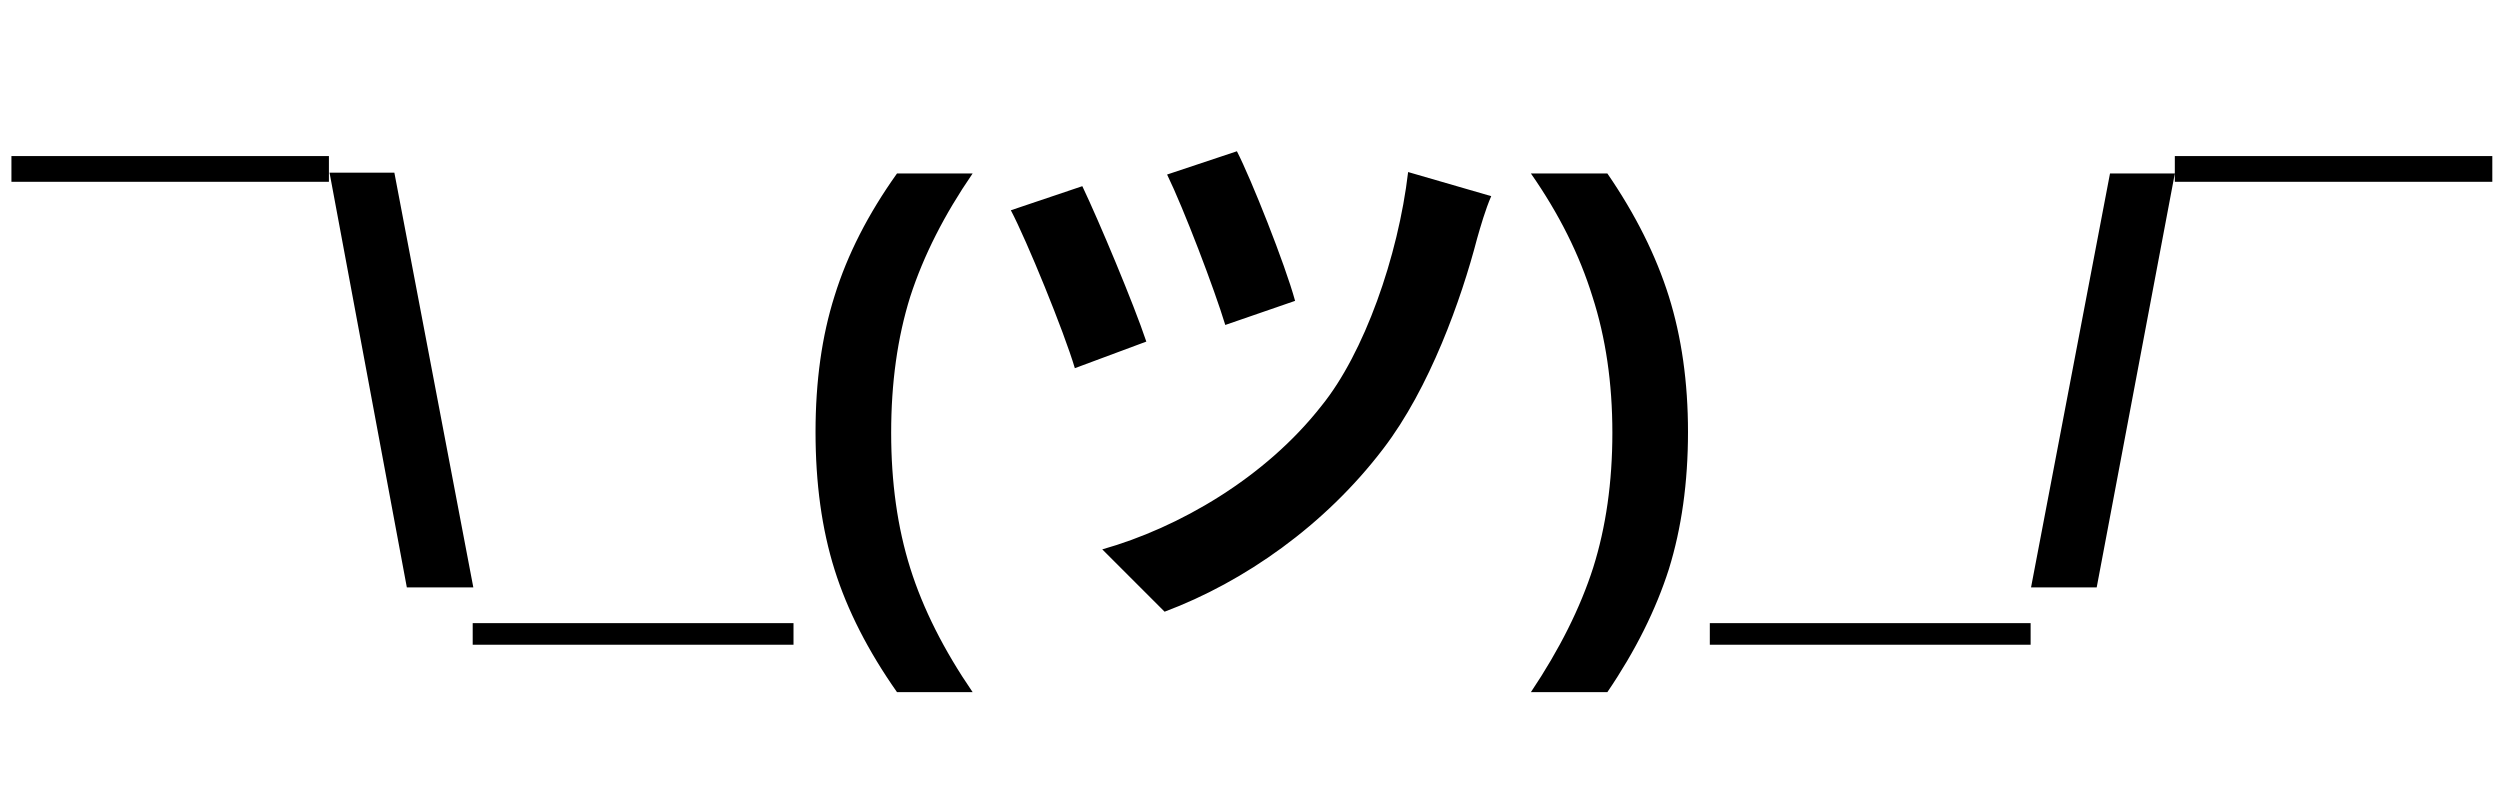
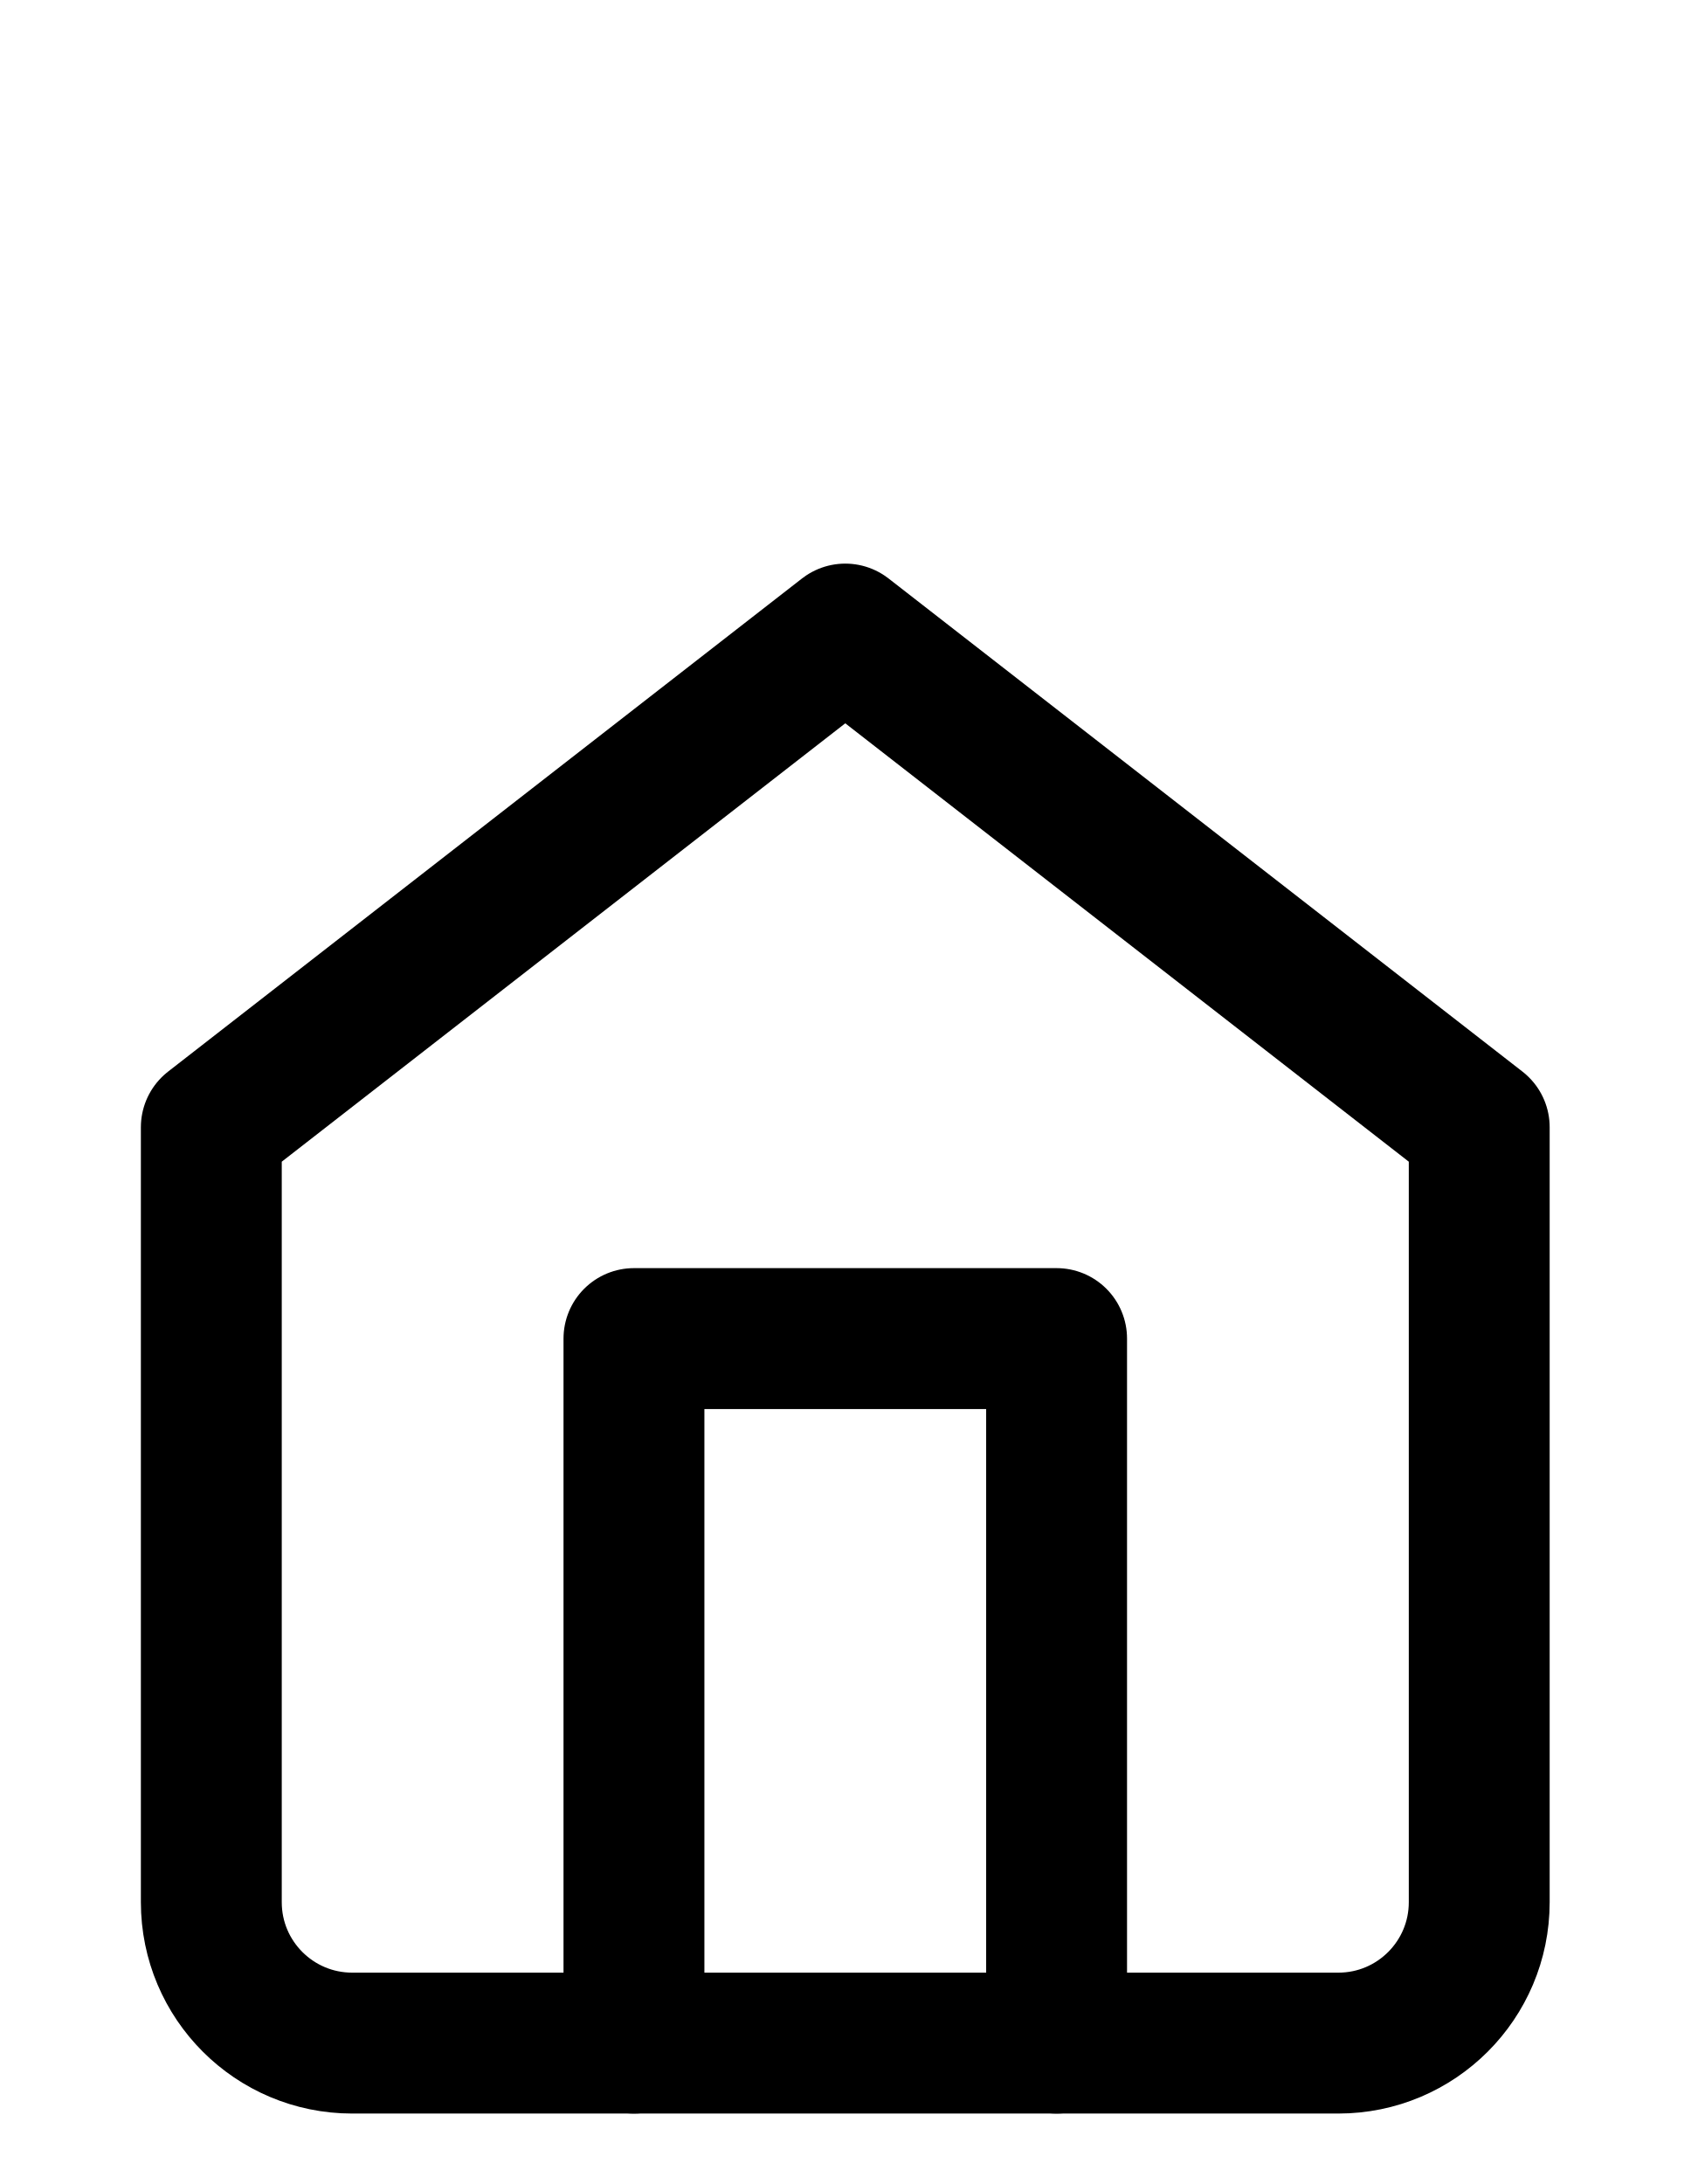
- <svg xmlns="http://www.w3.org/2000/svg" class="logo" viewBox="0 0 47 15" version="1.1" id="svg4">
-   <defs id="defs8" />
-   <g id="logo" transform="translate(-113, -89)">
-     <text xml:space="preserve" style="font-style:normal;font-variant:normal;font-weight:bold;font-stretch:normal;font-size:10.466px;line-height:1.25;font-family:Arial;-inkscape-font-specification:'Arial Bold';letter-spacing:0px;word-spacing:0px;fill:#000000;fill-opacity:1;stroke:none;stroke-width:0.262" x="113.308" y="99.839" id="text819">
-       <tspan id="tspan817" x="113.308" y="99.839" style="font-style:normal;font-variant:normal;font-weight:bold;font-stretch:normal;font-family:Arial;-inkscape-font-specification:'Arial Bold';stroke-width:0.262">¯\_(ツ)_/¯</tspan>
-     </text>
-   </g>
+ <svg xmlns="http://www.w3.org/2000/svg" width="24" height="31" viewBox="0 0 24 31" class="feather feather-home" version="1.1" id="svg6" style="fill:none;stroke:currentColor;stroke-width:2;stroke-linecap:round;stroke-linejoin:round">
+   <defs id="defs10" />
+   <path d="m 3,16 9,-7 9,7 v 11 a 2,2 0 0 1 -2,2 H 5 A 2,2 0 0 1 3,27 Z" id="path2" />
+   <polyline points="9 22 9 12 15 12 15 22" id="polyline4" transform="translate(0,7)" />
</svg>
